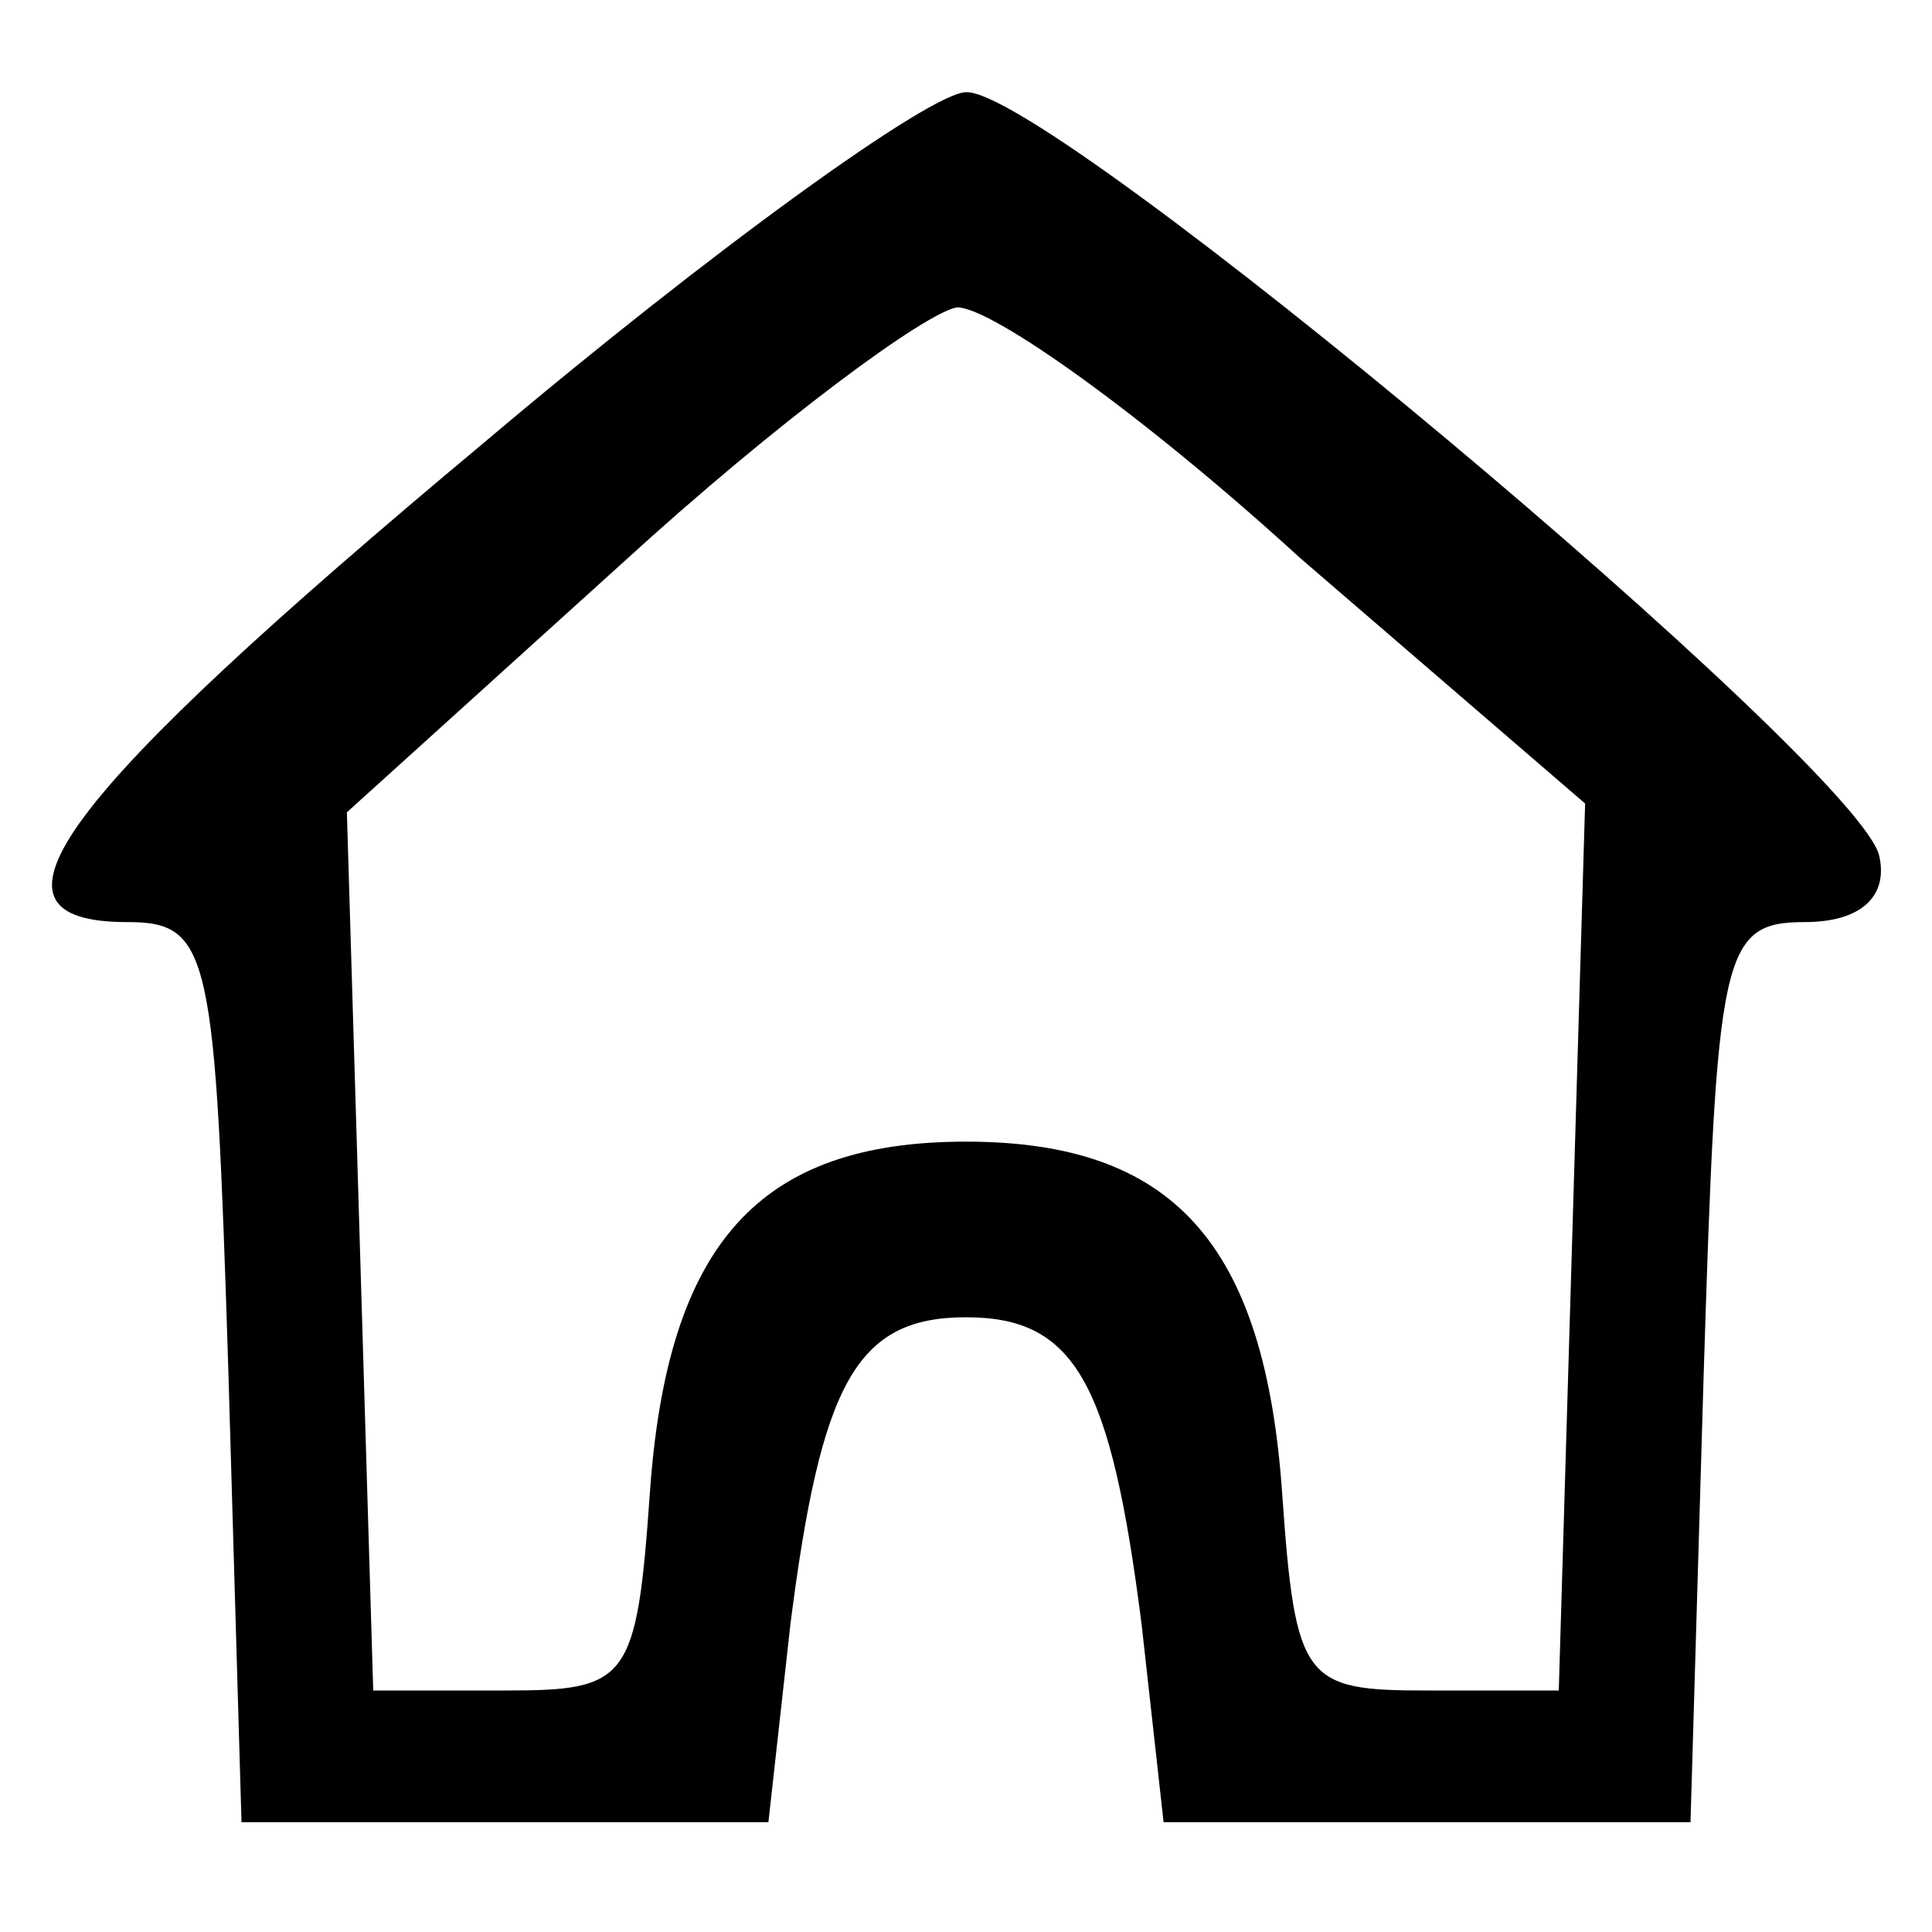
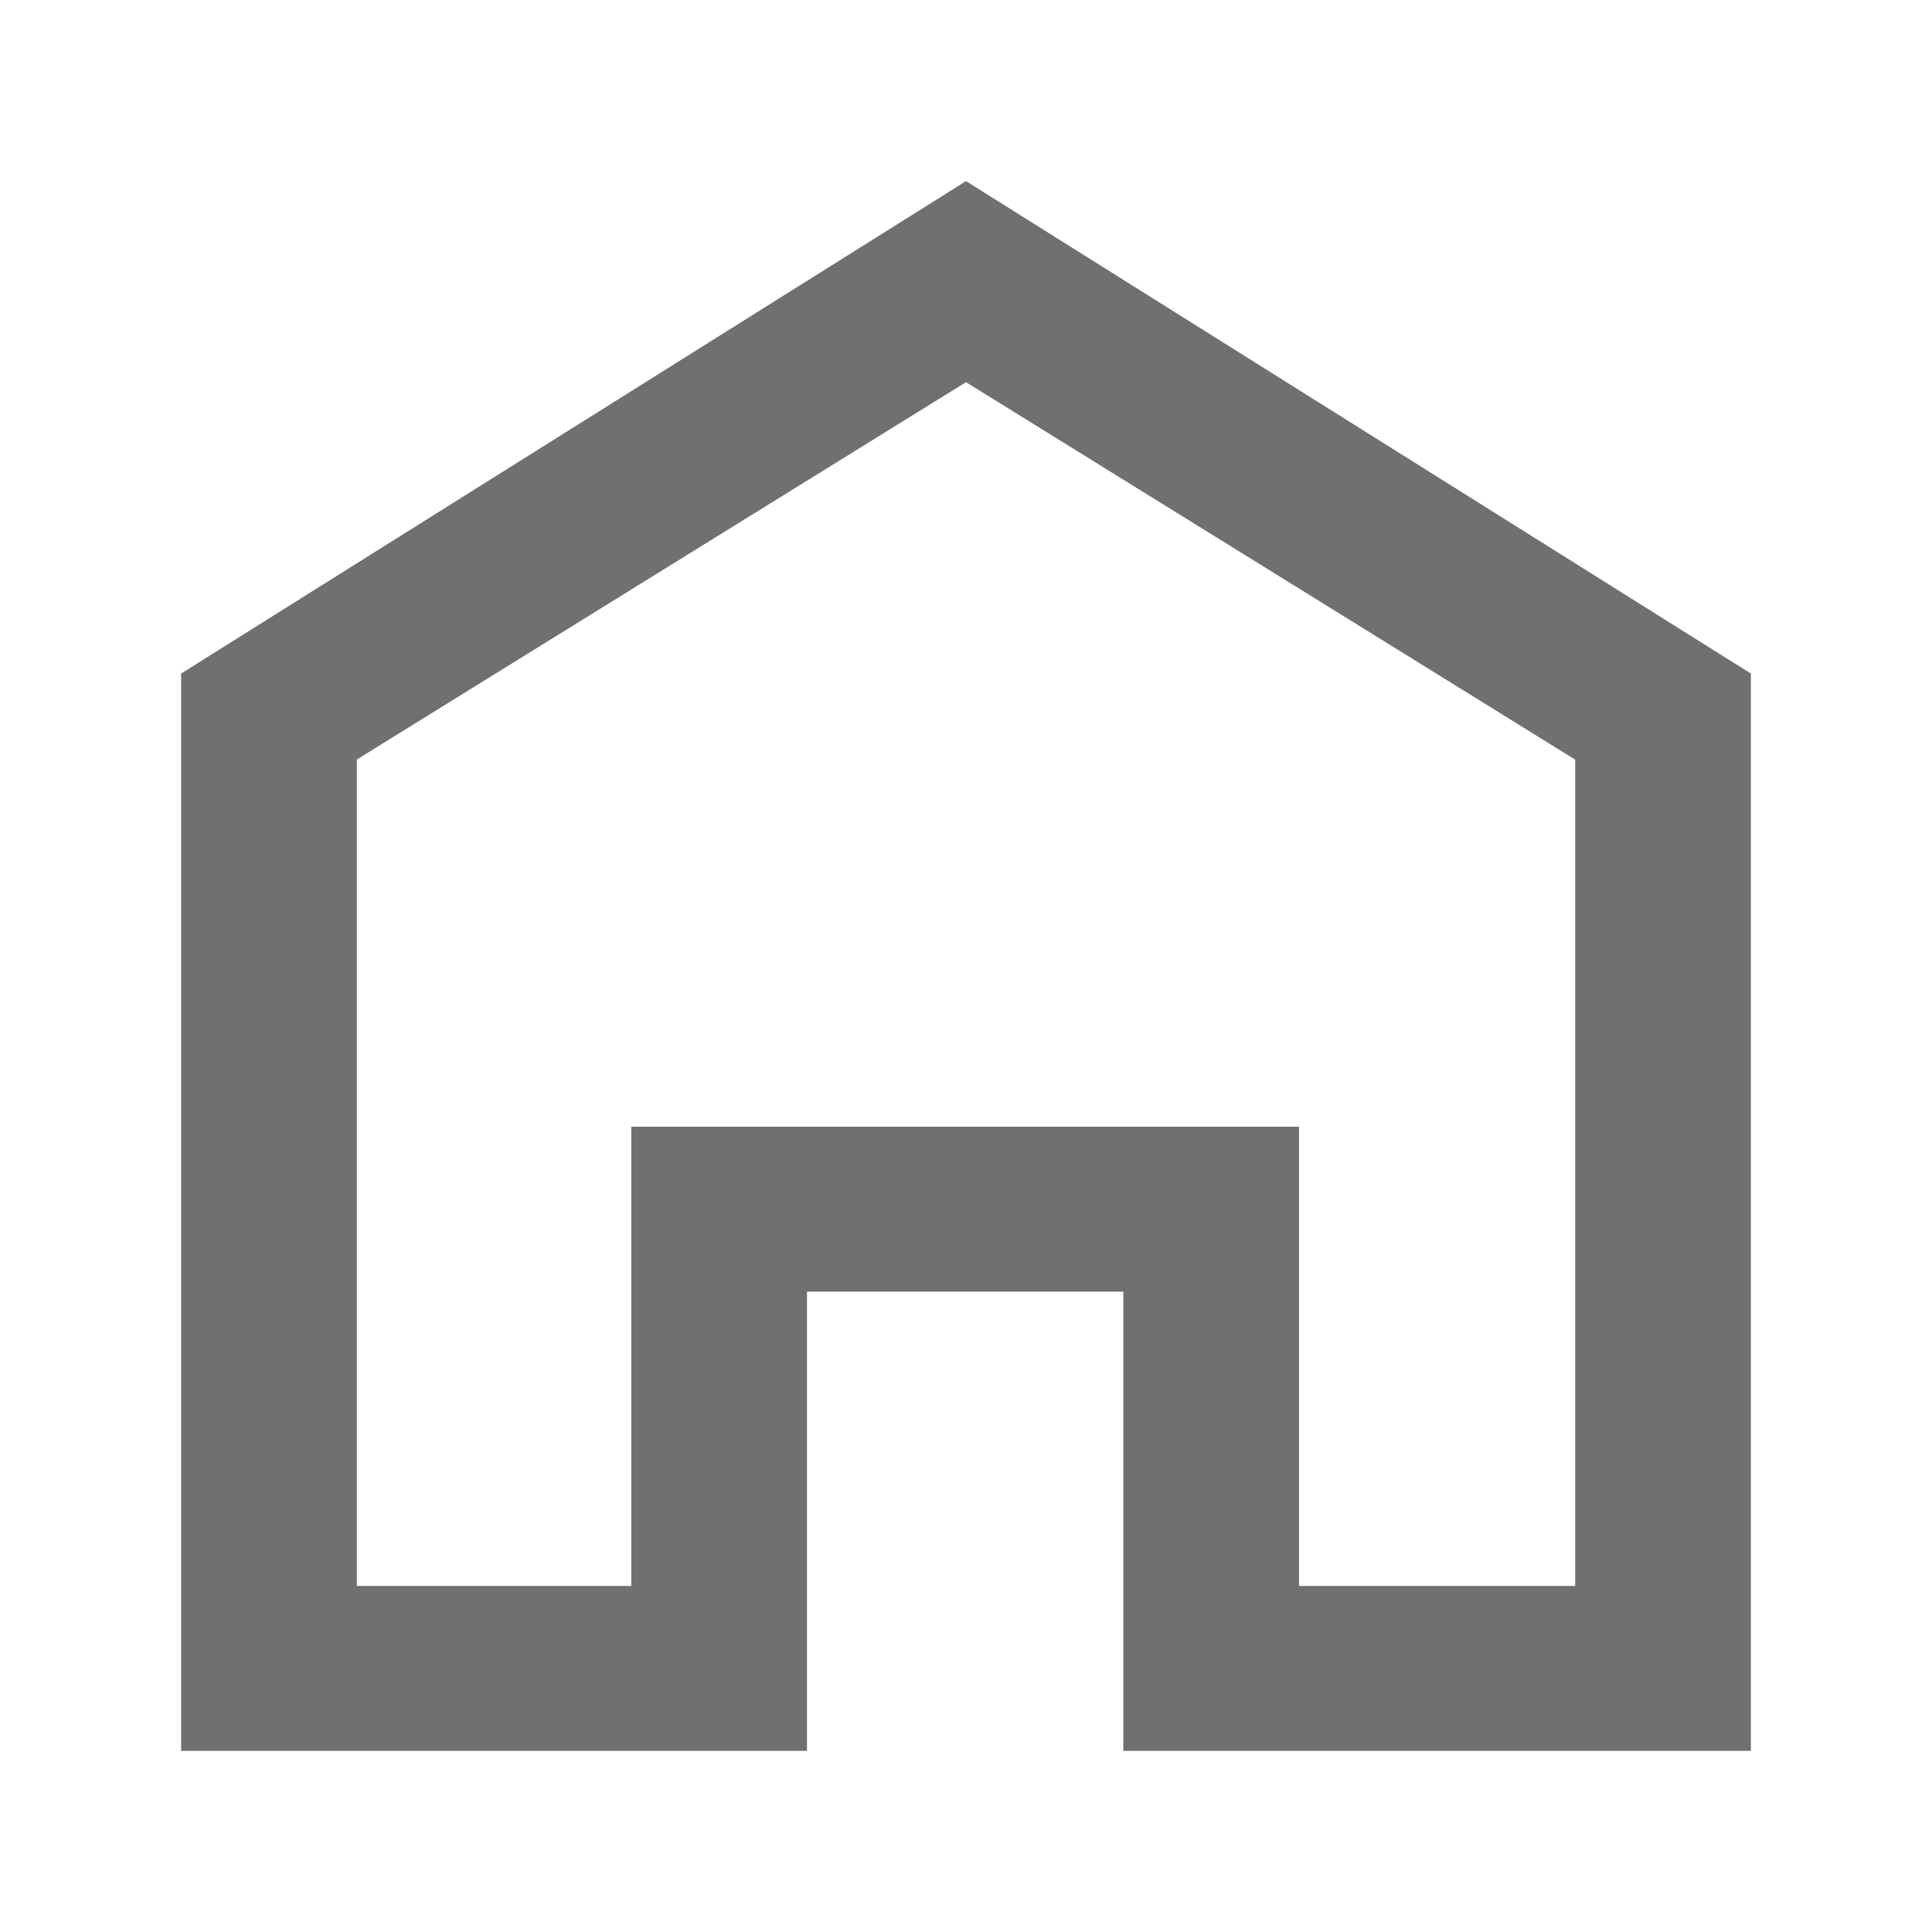
- <svg xmlns="http://www.w3.org/2000/svg" version="1.0" width="44pt" height="44pt" viewBox="0 0 44 44" preserveAspectRatio="xMidYMid meet">
-   <g transform="translate(0,44) scale(0.1,-0.1)" fill="#000000" stroke="none">
-     <path d="M110 339 c-97 -81 -118 -109 -81 -109 19 0 20 -7 23 -102 l3 -103 60 0 60 0 5 45 c7 55 15 70 40 70 25 0 33 -15 40 -70 l5 -45 60 0 60 0 3 102 c3 96 4 103 23 103 13 0 19 6 17 15 -4 20 -189 175 -208 174 -8 0 -58 -36 -110 -80z m186 -26 l65 -56 -3 -101 -3 -101 -30 0 c-28 0 -30 2 -33 45 -4 57 -25 80 -72 80 -47 0 -68 -23 -72 -80 -3 -43 -5 -45 -33 -45 l-30 0 -3 100 -3 100 63 57 c35 32 69 57 76 58 8 0 43 -25 78 -57z" />
-   </g>
+ <svg xmlns="http://www.w3.org/2000/svg" t="1593078479645" class="icon" viewBox="0 0 1024 1024" version="1.1" p-id="2148" width="200" height="200">
+   <defs>
+     <style type="text/css" />
+   </defs>
+   <path d="M189.12 402.624v437.952h145.472V597.184h353.92v243.392h146.368V402.624L512 202.56 189.12 402.56zM512 96l416 260.992V928H595.392v-243.392h-167.68V928H96V356.992L512 96z" fill="#707070" p-id="2149" />
</svg>
